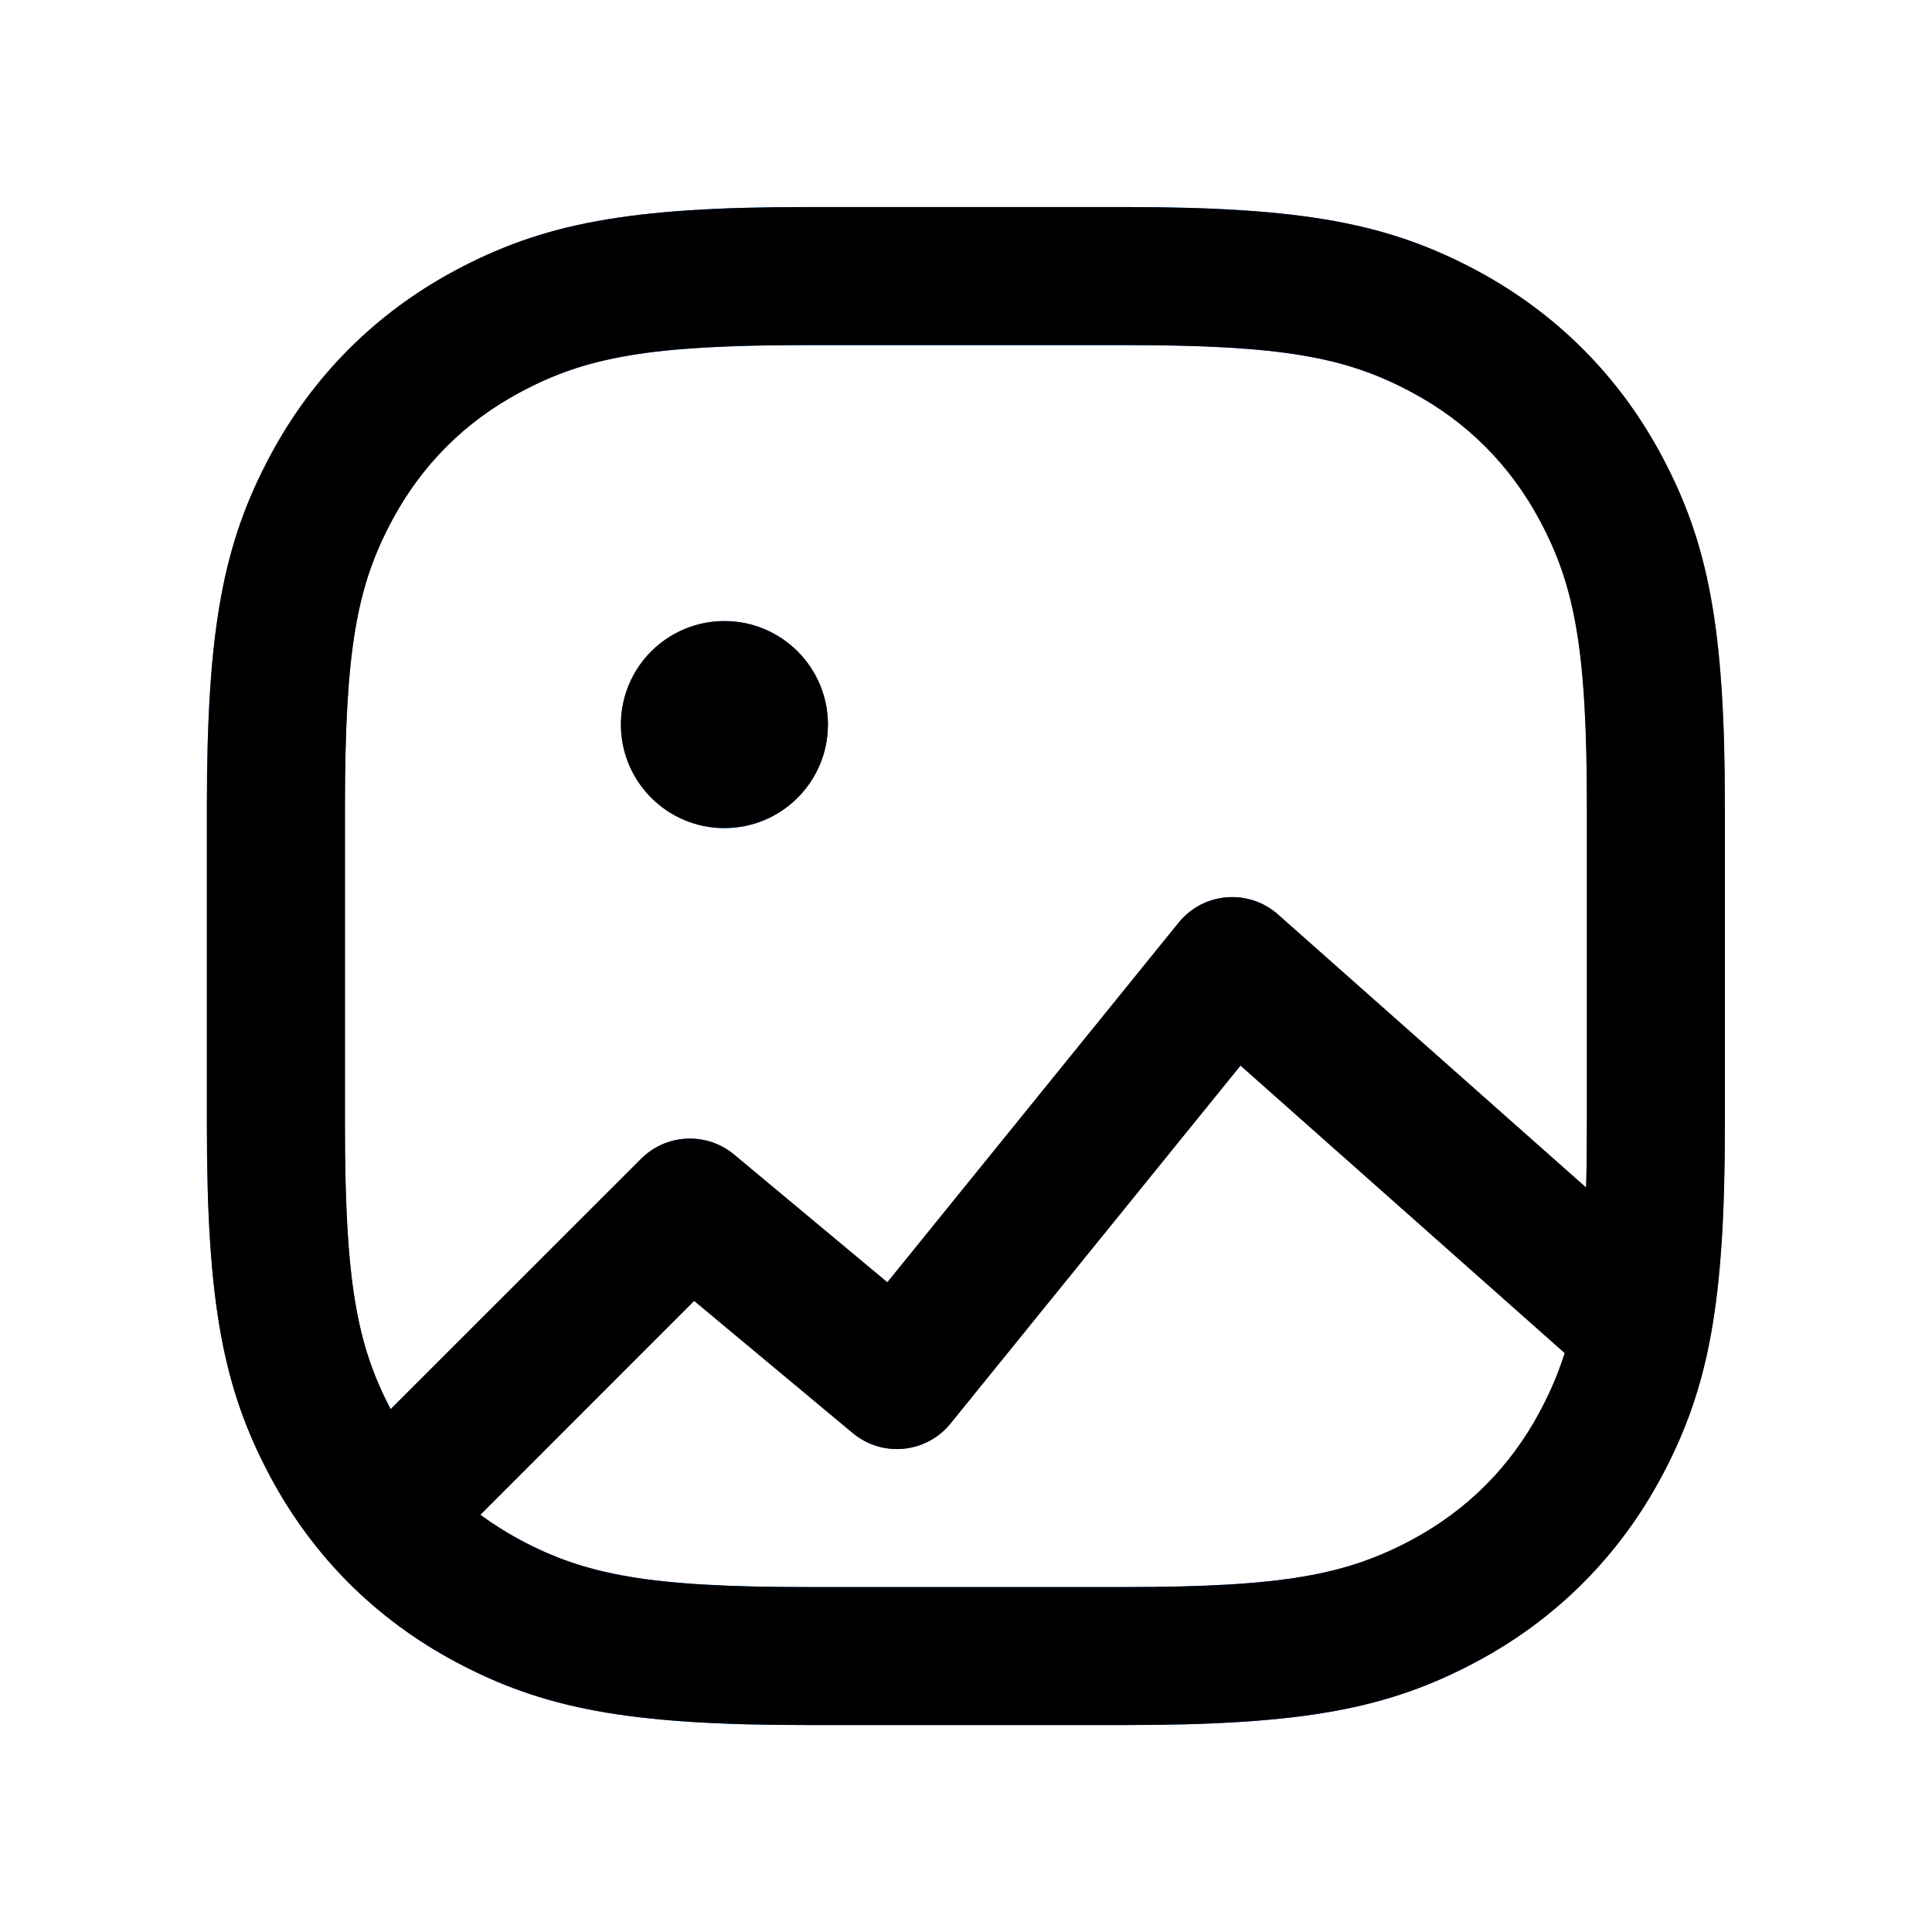
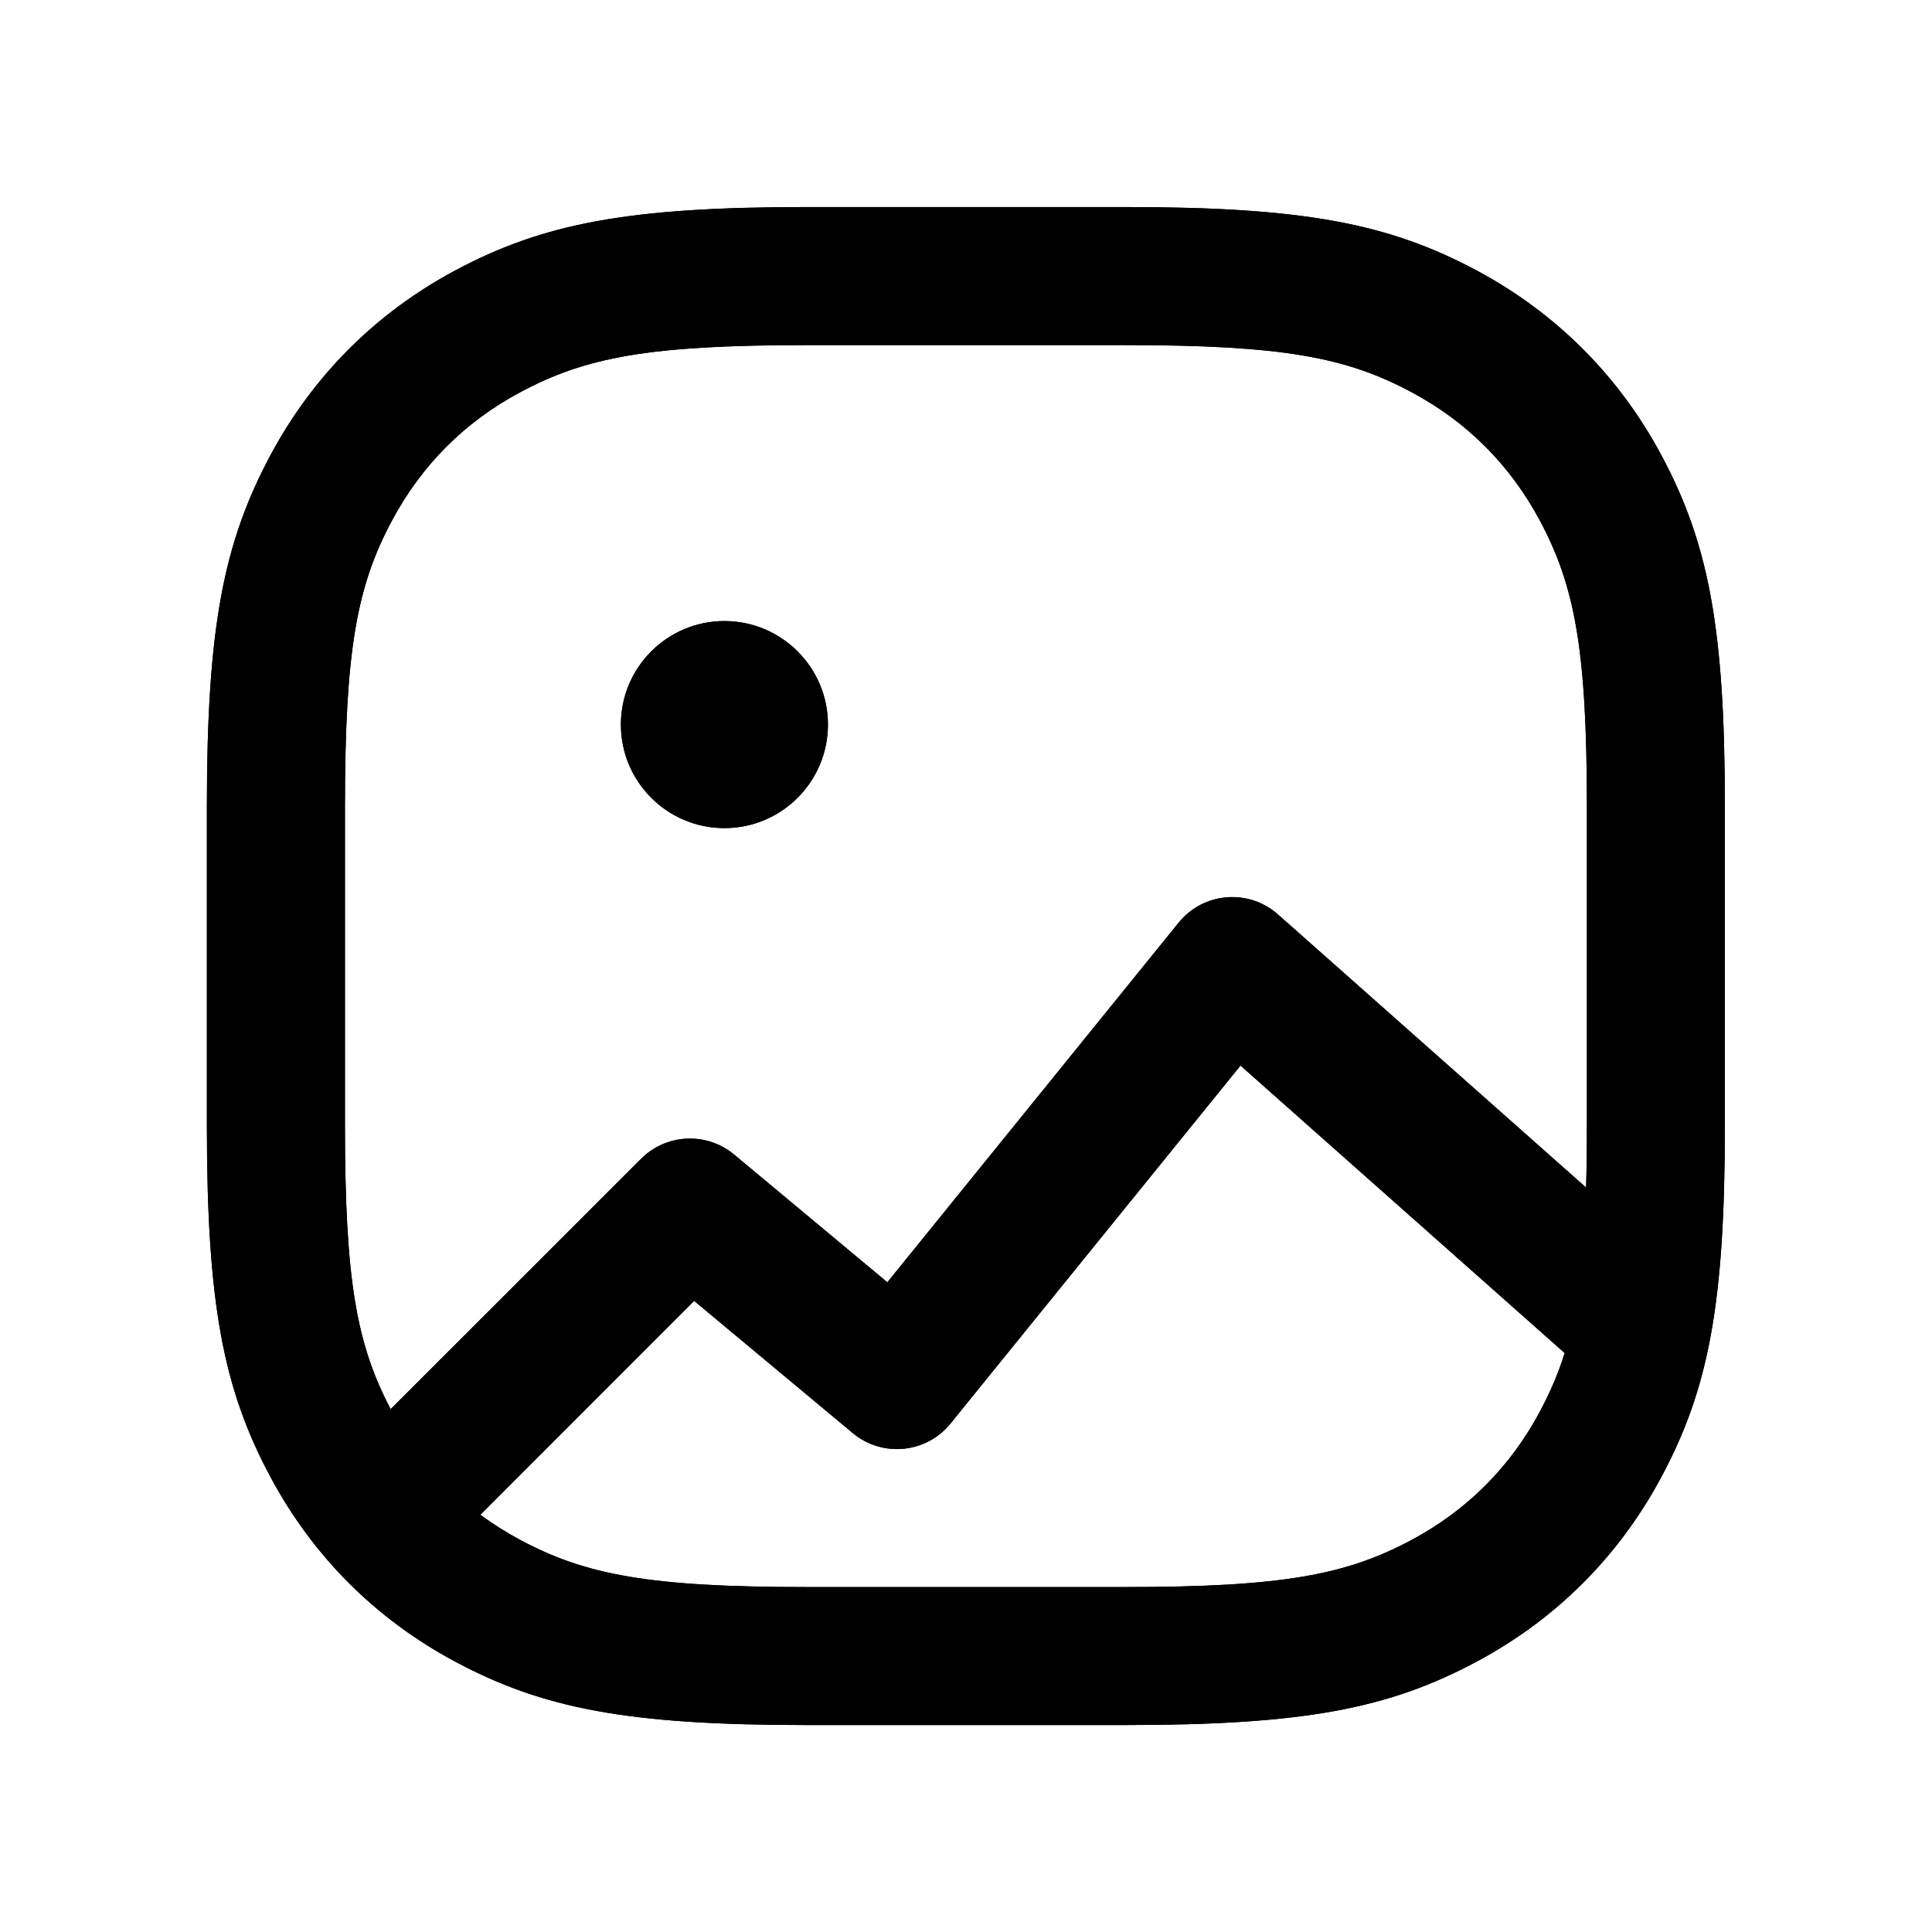
<svg xmlns="http://www.w3.org/2000/svg" width="24" height="24" viewBox="0 0 24 24" fill="none">
-   <path d="M13.977 2.572C16.197 2.572 17.25 2.776 18.344 3.36C19.331 3.889 20.111 4.669 20.639 5.656C21.224 6.75 21.427 7.803 21.427 10.022V13.979C21.427 16.199 21.224 17.252 20.639 18.346C20.111 19.333 19.331 20.113 18.344 20.641C17.25 21.226 16.197 21.429 13.977 21.429H10.02C7.801 21.429 6.748 21.226 5.654 20.641C4.667 20.113 3.887 19.333 3.359 18.346C2.774 17.252 2.57 16.199 2.57 13.979V10.022C2.57 7.803 2.774 6.75 3.359 5.656C3.887 4.669 4.667 3.889 5.654 3.36C6.748 2.776 7.801 2.572 10.02 2.572H13.977ZM15.41 13.237L11.808 17.683C11.507 18.055 10.96 18.108 10.593 17.802L8.623 16.16L5.967 18.817C6.122 18.931 6.288 19.036 6.463 19.13C7.274 19.563 8.06 19.715 10.02 19.715H13.977C15.938 19.715 16.724 19.563 17.535 19.13C18.224 18.761 18.759 18.226 19.128 17.537C19.253 17.302 19.356 17.068 19.437 16.808L15.41 13.237ZM13.977 4.287H10.02C8.06 4.287 7.274 4.438 6.463 4.872C5.774 5.24 5.239 5.776 4.87 6.465C4.436 7.276 4.285 8.062 4.285 10.022V13.979C4.285 15.914 4.432 16.704 4.853 17.505L7.964 14.395C8.278 14.081 8.778 14.059 9.119 14.342L11.023 15.929L14.642 11.461C14.949 11.082 15.511 11.036 15.876 11.36L19.703 14.752C19.71 14.517 19.713 14.26 19.713 13.979V10.022C19.713 8.062 19.561 7.276 19.128 6.465C18.759 5.776 18.224 5.24 17.535 4.872C16.724 4.438 15.938 4.287 13.977 4.287ZM8.999 7.715C9.709 7.715 10.285 8.291 10.285 9.001C10.285 9.711 9.709 10.287 8.999 10.287C8.289 10.287 7.713 9.711 7.713 9.001C7.713 8.291 8.289 7.715 8.999 7.715Z" fill="#007AFF" />
-   <path d="M13.977 2.572C16.197 2.572 17.25 2.776 18.344 3.36C19.331 3.889 20.111 4.669 20.639 5.656C21.224 6.75 21.427 7.803 21.427 10.022V13.979C21.427 16.199 21.224 17.252 20.639 18.346C20.111 19.333 19.331 20.113 18.344 20.641C17.25 21.226 16.197 21.429 13.977 21.429H10.02C7.801 21.429 6.748 21.226 5.654 20.641C4.667 20.113 3.887 19.333 3.359 18.346C2.774 17.252 2.57 16.199 2.57 13.979V10.022C2.57 7.803 2.774 6.75 3.359 5.656C3.887 4.669 4.667 3.889 5.654 3.36C6.748 2.776 7.801 2.572 10.02 2.572H13.977ZM15.41 13.237L11.808 17.683C11.507 18.055 10.96 18.108 10.593 17.802L8.623 16.16L5.967 18.817C6.122 18.931 6.288 19.036 6.463 19.13C7.274 19.563 8.06 19.715 10.02 19.715H13.977C15.938 19.715 16.724 19.563 17.535 19.13C18.224 18.761 18.759 18.226 19.128 17.537C19.253 17.302 19.356 17.068 19.437 16.808L15.41 13.237ZM13.977 4.287H10.02C8.06 4.287 7.274 4.438 6.463 4.872C5.774 5.24 5.239 5.776 4.87 6.465C4.436 7.276 4.285 8.062 4.285 10.022V13.979C4.285 15.914 4.432 16.704 4.853 17.505L7.964 14.395C8.278 14.081 8.778 14.059 9.119 14.342L11.023 15.929L14.642 11.461C14.949 11.082 15.511 11.036 15.876 11.36L19.703 14.752C19.71 14.517 19.713 14.26 19.713 13.979V10.022C19.713 8.062 19.561 7.276 19.128 6.465C18.759 5.776 18.224 5.24 17.535 4.872C16.724 4.438 15.938 4.287 13.977 4.287ZM8.999 7.715C9.709 7.715 10.285 8.291 10.285 9.001C10.285 9.711 9.709 10.287 8.999 10.287C8.289 10.287 7.713 9.711 7.713 9.001C7.713 8.291 8.289 7.715 8.999 7.715Z" fill="black" />
+   <path d="M13.977 2.572C16.197 2.572 17.25 2.776 18.344 3.36C19.331 3.889 20.111 4.669 20.639 5.656C21.224 6.75 21.427 7.803 21.427 10.022V13.979C21.427 16.199 21.224 17.252 20.639 18.346C20.111 19.333 19.331 20.113 18.344 20.641C17.25 21.226 16.197 21.429 13.977 21.429H10.02C7.801 21.429 6.748 21.226 5.654 20.641C4.667 20.113 3.887 19.333 3.359 18.346C2.774 17.252 2.57 16.199 2.57 13.979V10.022C2.57 7.803 2.774 6.75 3.359 5.656C3.887 4.669 4.667 3.889 5.654 3.36C6.748 2.776 7.801 2.572 10.02 2.572H13.977ZM15.41 13.237L11.808 17.683C11.507 18.055 10.96 18.108 10.593 17.802L8.623 16.16L5.967 18.817C6.122 18.931 6.288 19.036 6.463 19.13C7.274 19.563 8.06 19.715 10.02 19.715H13.977C15.938 19.715 16.724 19.563 17.535 19.13C18.224 18.761 18.759 18.226 19.128 17.537C19.253 17.302 19.356 17.068 19.437 16.808L15.41 13.237ZM13.977 4.287H10.02C8.06 4.287 7.274 4.438 6.463 4.872C5.774 5.24 5.239 5.776 4.87 6.465C4.436 7.276 4.285 8.062 4.285 10.022V13.979C4.285 15.914 4.432 16.704 4.853 17.505L7.964 14.395C8.278 14.081 8.778 14.059 9.119 14.342L11.023 15.929L14.642 11.461C14.949 11.082 15.511 11.036 15.876 11.36L19.703 14.752C19.71 14.517 19.713 14.26 19.713 13.979V10.022C19.713 8.062 19.561 7.276 19.128 6.465C18.759 5.776 18.224 5.24 17.535 4.872C16.724 4.438 15.938 4.287 13.977 4.287ZM8.999 7.715C9.709 7.715 10.285 8.291 10.285 9.001C10.285 9.711 9.709 10.287 8.999 10.287C8.289 10.287 7.713 9.711 7.713 9.001C7.713 8.291 8.289 7.715 8.999 7.715Z" fill="#000000" />
+   <path d="M13.977 2.572C16.197 2.572 17.25 2.776 18.344 3.36C19.331 3.889 20.111 4.669 20.639 5.656C21.224 6.75 21.427 7.803 21.427 10.022V13.979C21.427 16.199 21.224 17.252 20.639 18.346C20.111 19.333 19.331 20.113 18.344 20.641C17.25 21.226 16.197 21.429 13.977 21.429H10.02C7.801 21.429 6.748 21.226 5.654 20.641C4.667 20.113 3.887 19.333 3.359 18.346C2.774 17.252 2.57 16.199 2.57 13.979V10.022C2.57 7.803 2.774 6.75 3.359 5.656C3.887 4.669 4.667 3.889 5.654 3.36C6.748 2.776 7.801 2.572 10.02 2.572H13.977ZM15.41 13.237L11.808 17.683C11.507 18.055 10.96 18.108 10.593 17.802L8.623 16.16L5.967 18.817C6.122 18.931 6.288 19.036 6.463 19.13C7.274 19.563 8.06 19.715 10.02 19.715H13.977C15.938 19.715 16.724 19.563 17.535 19.13C18.224 18.761 18.759 18.226 19.128 17.537C19.253 17.302 19.356 17.068 19.437 16.808L15.41 13.237ZM13.977 4.287H10.02C8.06 4.287 7.274 4.438 6.463 4.872C5.774 5.24 5.239 5.776 4.87 6.465C4.436 7.276 4.285 8.062 4.285 10.022V13.979C4.285 15.914 4.432 16.704 4.853 17.505L7.964 14.395C8.278 14.081 8.778 14.059 9.119 14.342L11.023 15.929L14.642 11.461C14.949 11.082 15.511 11.036 15.876 11.36L19.703 14.752C19.71 14.517 19.713 14.26 19.713 13.979V10.022C19.713 8.062 19.561 7.276 19.128 6.465C18.759 5.776 18.224 5.24 17.535 4.872C16.724 4.438 15.938 4.287 13.977 4.287ZM8.999 7.715C9.709 7.715 10.285 8.291 10.285 9.001C10.285 9.711 9.709 10.287 8.999 10.287C8.289 10.287 7.713 9.711 7.713 9.001C7.713 8.291 8.289 7.715 8.999 7.715Z" fill="#000000" />
</svg>
